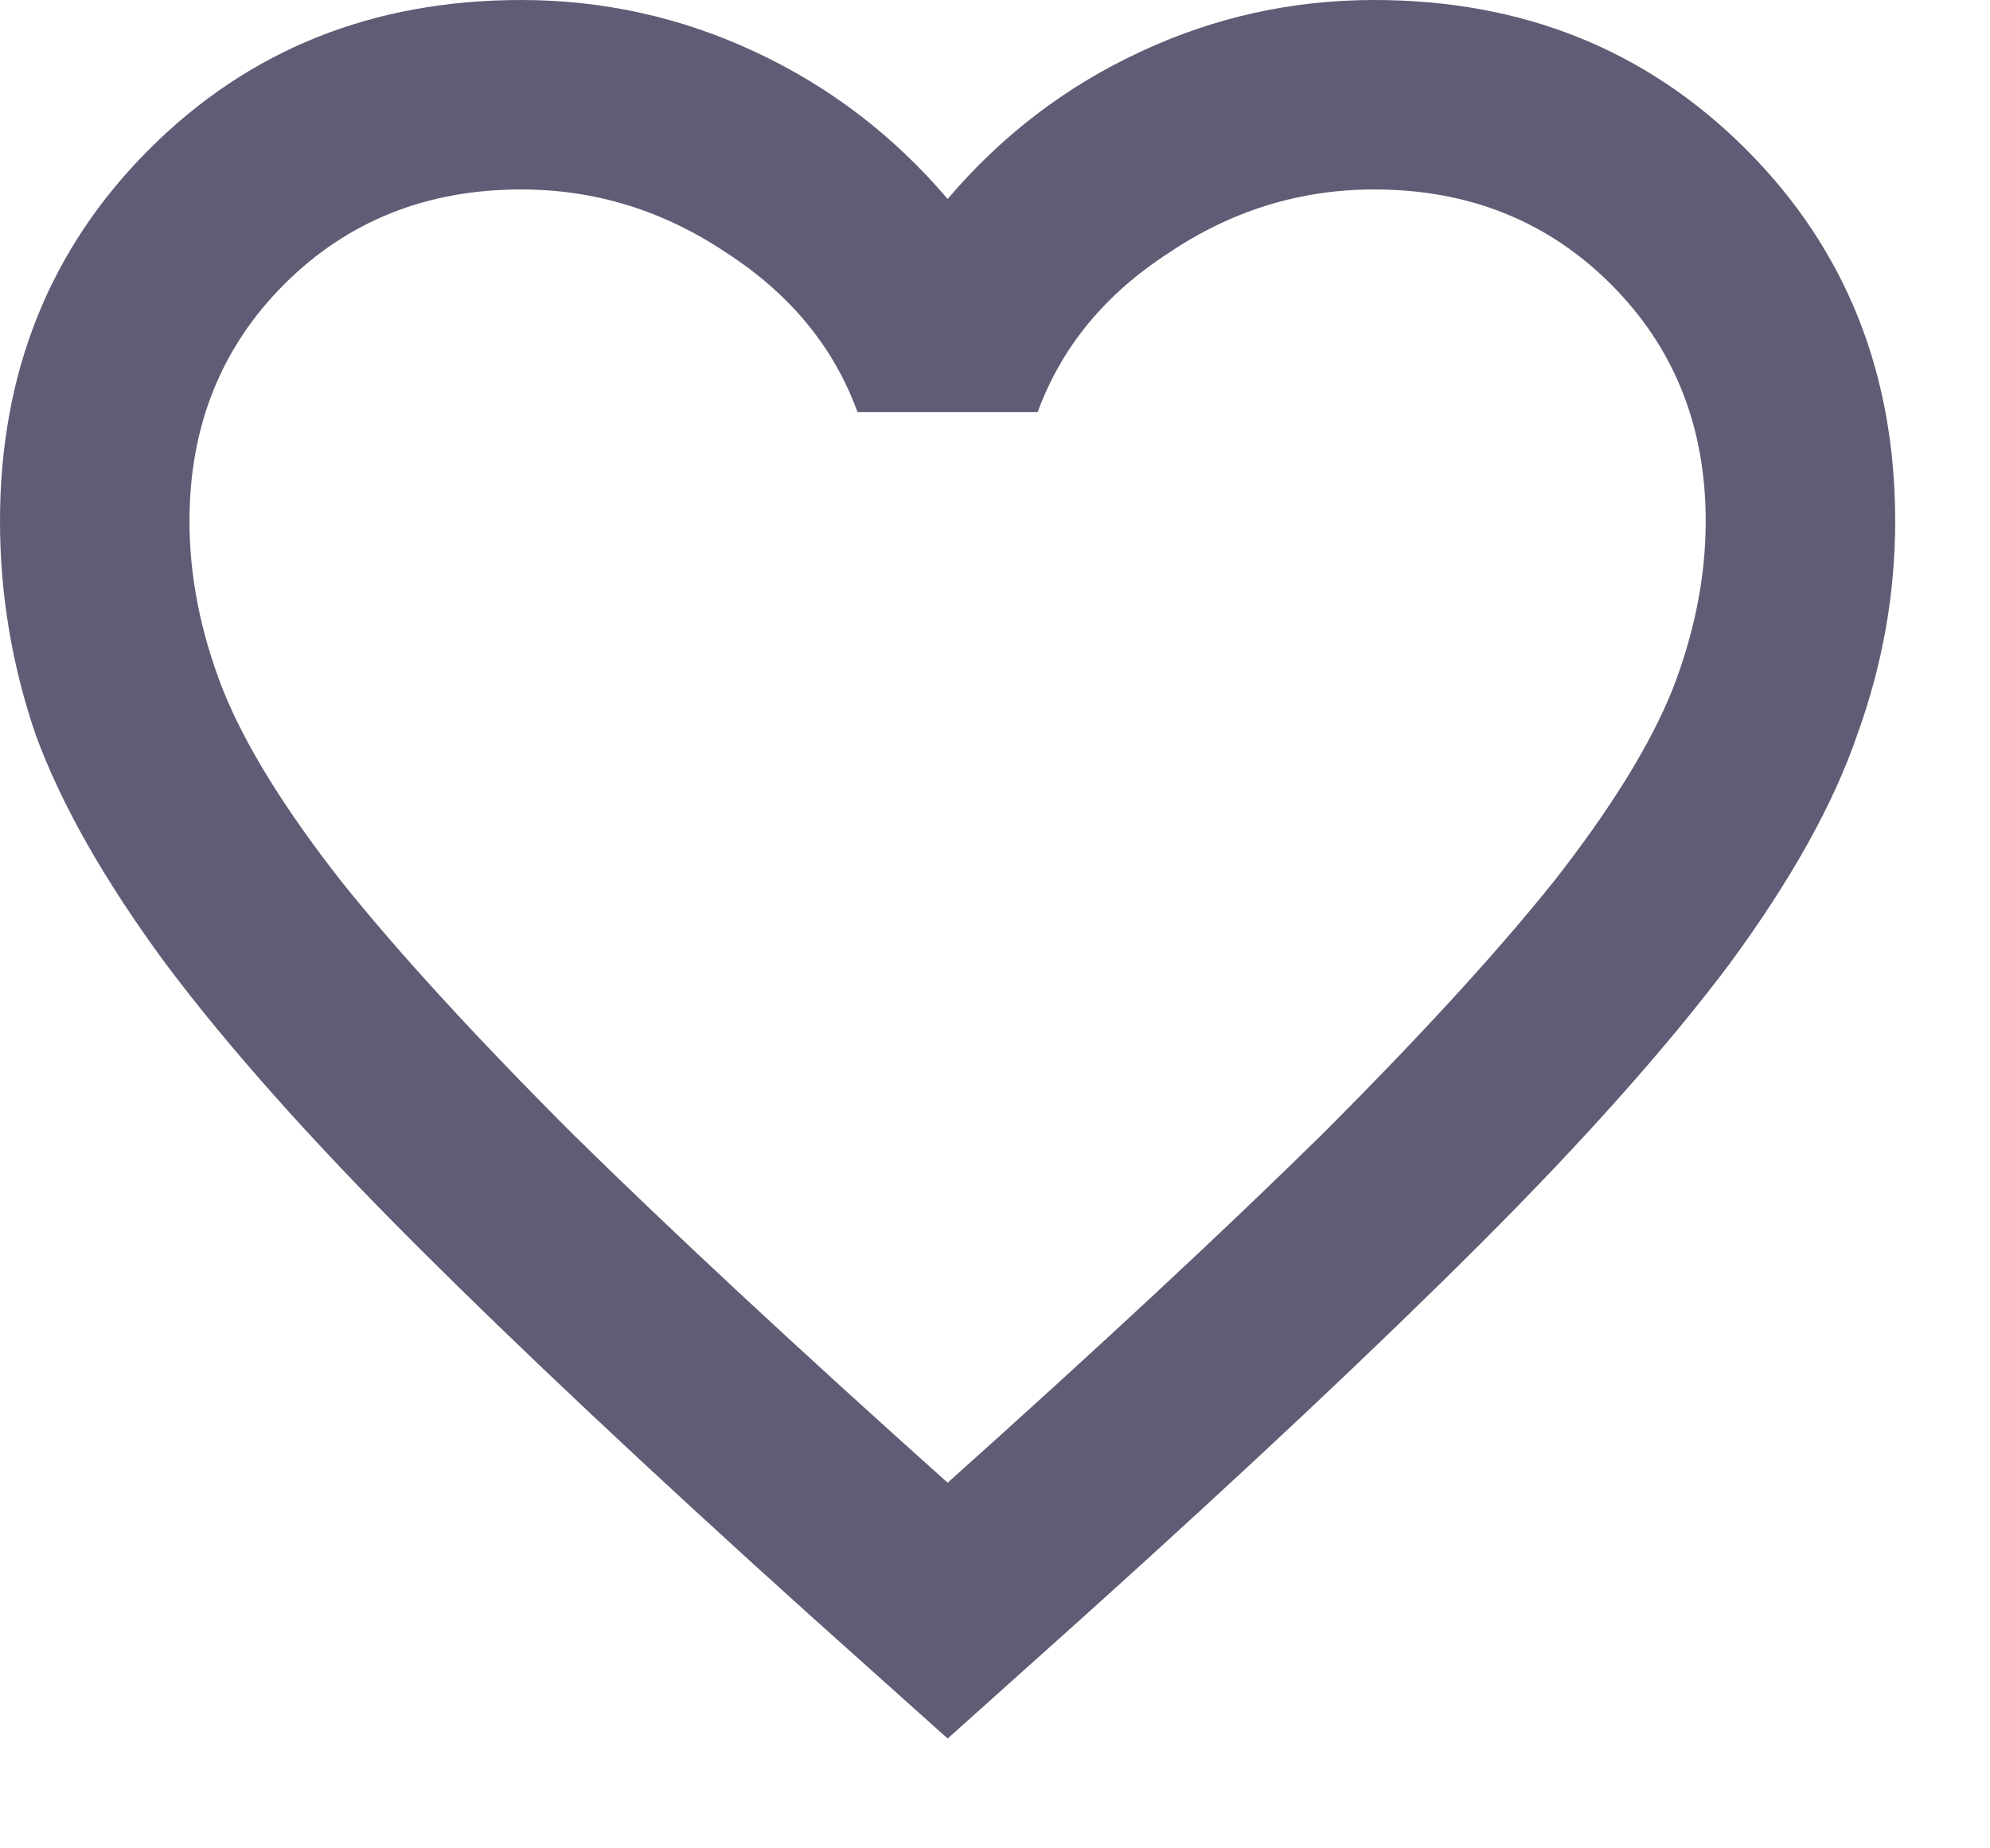
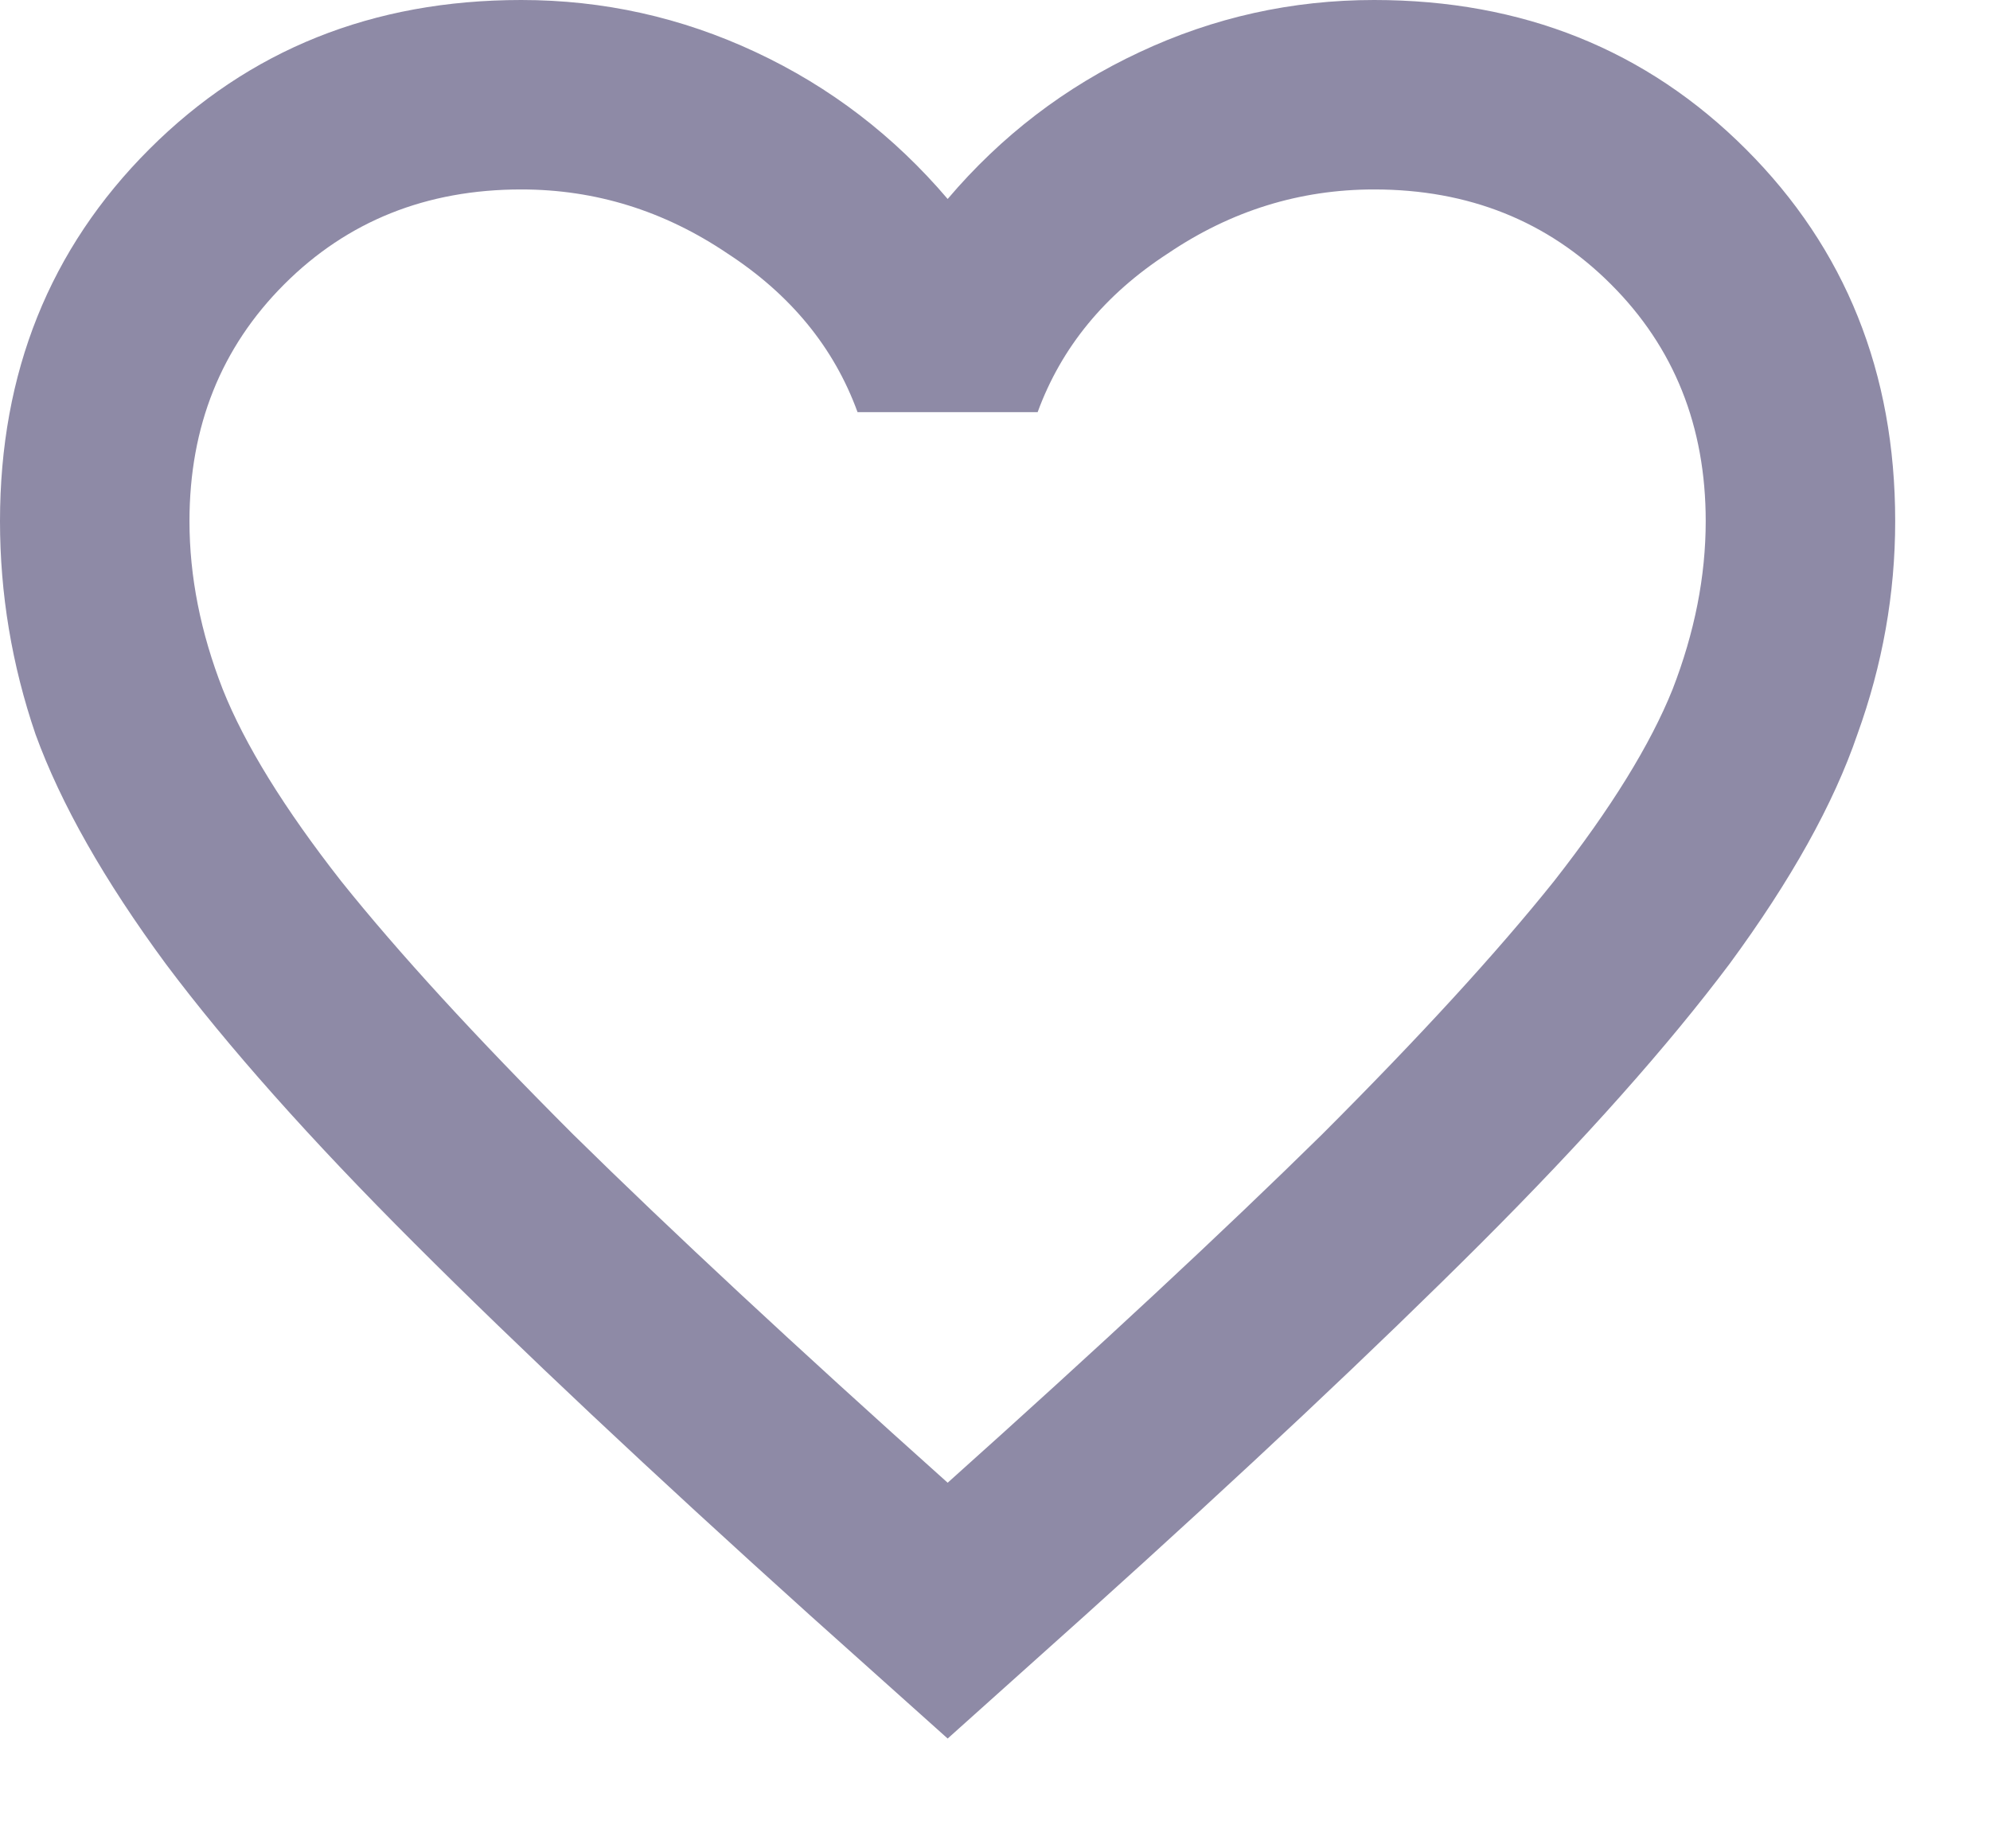
<svg xmlns="http://www.w3.org/2000/svg" width="14" height="13" viewBox="0 0 14 13" fill="none">
-   <path d="M6.667 12.233L5.7 11.367C4.578 10.356 3.65 9.483 2.917 8.75C2.183 8.017 1.6 7.361 1.167 6.783C0.733 6.194 0.428 5.656 0.25 5.167C0.083 4.678 0 4.178 0 3.667C0 2.622 0.35 1.75 1.05 1.05C1.75 0.35 2.622 0 3.667 0C4.244 0 4.794 0.122 5.317 0.367C5.839 0.611 6.289 0.956 6.667 1.4C7.044 0.956 7.494 0.611 8.017 0.367C8.539 0.122 9.089 0 9.667 0C10.711 0 11.583 0.35 12.283 1.05C12.983 1.75 13.333 2.622 13.333 3.667C13.333 4.178 13.244 4.678 13.067 5.167C12.9 5.656 12.6 6.194 12.167 6.783C11.733 7.361 11.15 8.017 10.417 8.75C9.683 9.483 8.756 10.356 7.633 11.367L6.667 12.233ZM6.667 10.433C7.733 9.478 8.611 8.661 9.3 7.983C9.989 7.294 10.533 6.7 10.933 6.2C11.333 5.689 11.611 5.239 11.767 4.85C11.922 4.45 12 4.056 12 3.667C12 3 11.778 2.444 11.333 2C10.889 1.556 10.333 1.333 9.667 1.333C9.144 1.333 8.661 1.483 8.217 1.783C7.772 2.072 7.467 2.444 7.3 2.9H6.033C5.867 2.444 5.561 2.072 5.117 1.783C4.672 1.483 4.189 1.333 3.667 1.333C3 1.333 2.444 1.556 2 2C1.556 2.444 1.333 3 1.333 3.667C1.333 4.056 1.411 4.45 1.567 4.85C1.722 5.239 2 5.689 2.4 6.2C2.8 6.7 3.344 7.294 4.033 7.983C4.722 8.661 5.6 9.478 6.667 10.433Z" fill="#5F5D75" />
+   <path d="M6.667 12.233L5.7 11.367C4.578 10.356 3.65 9.483 2.917 8.75C2.183 8.017 1.6 7.361 1.167 6.783C0.733 6.194 0.428 5.656 0.25 5.167C0.083 4.678 0 4.178 0 3.667C0 2.622 0.35 1.75 1.05 1.05C1.75 0.35 2.622 0 3.667 0C4.244 0 4.794 0.122 5.317 0.367C5.839 0.611 6.289 0.956 6.667 1.4C7.044 0.956 7.494 0.611 8.017 0.367C8.539 0.122 9.089 0 9.667 0C10.711 0 11.583 0.35 12.283 1.05C12.983 1.75 13.333 2.622 13.333 3.667C13.333 4.178 13.244 4.678 13.067 5.167C12.9 5.656 12.6 6.194 12.167 6.783C11.733 7.361 11.15 8.017 10.417 8.75C9.683 9.483 8.756 10.356 7.633 11.367L6.667 12.233ZM6.667 10.433C7.733 9.478 8.611 8.661 9.3 7.983C9.989 7.294 10.533 6.7 10.933 6.2C11.333 5.689 11.611 5.239 11.767 4.85C11.922 4.45 12 4.056 12 3.667C12 3 11.778 2.444 11.333 2C10.889 1.556 10.333 1.333 9.667 1.333C9.144 1.333 8.661 1.483 8.217 1.783C7.772 2.072 7.467 2.444 7.3 2.9H6.033C5.867 2.444 5.561 2.072 5.117 1.783C4.672 1.483 4.189 1.333 3.667 1.333C3 1.333 2.444 1.556 2 2C1.556 2.444 1.333 3 1.333 3.667C1.333 4.056 1.411 4.45 1.567 4.85C1.722 5.239 2 5.689 2.4 6.2C2.8 6.7 3.344 7.294 4.033 7.983C4.722 8.661 5.6 9.478 6.667 10.433Z" fill="#8e8aa6" />
</svg>
